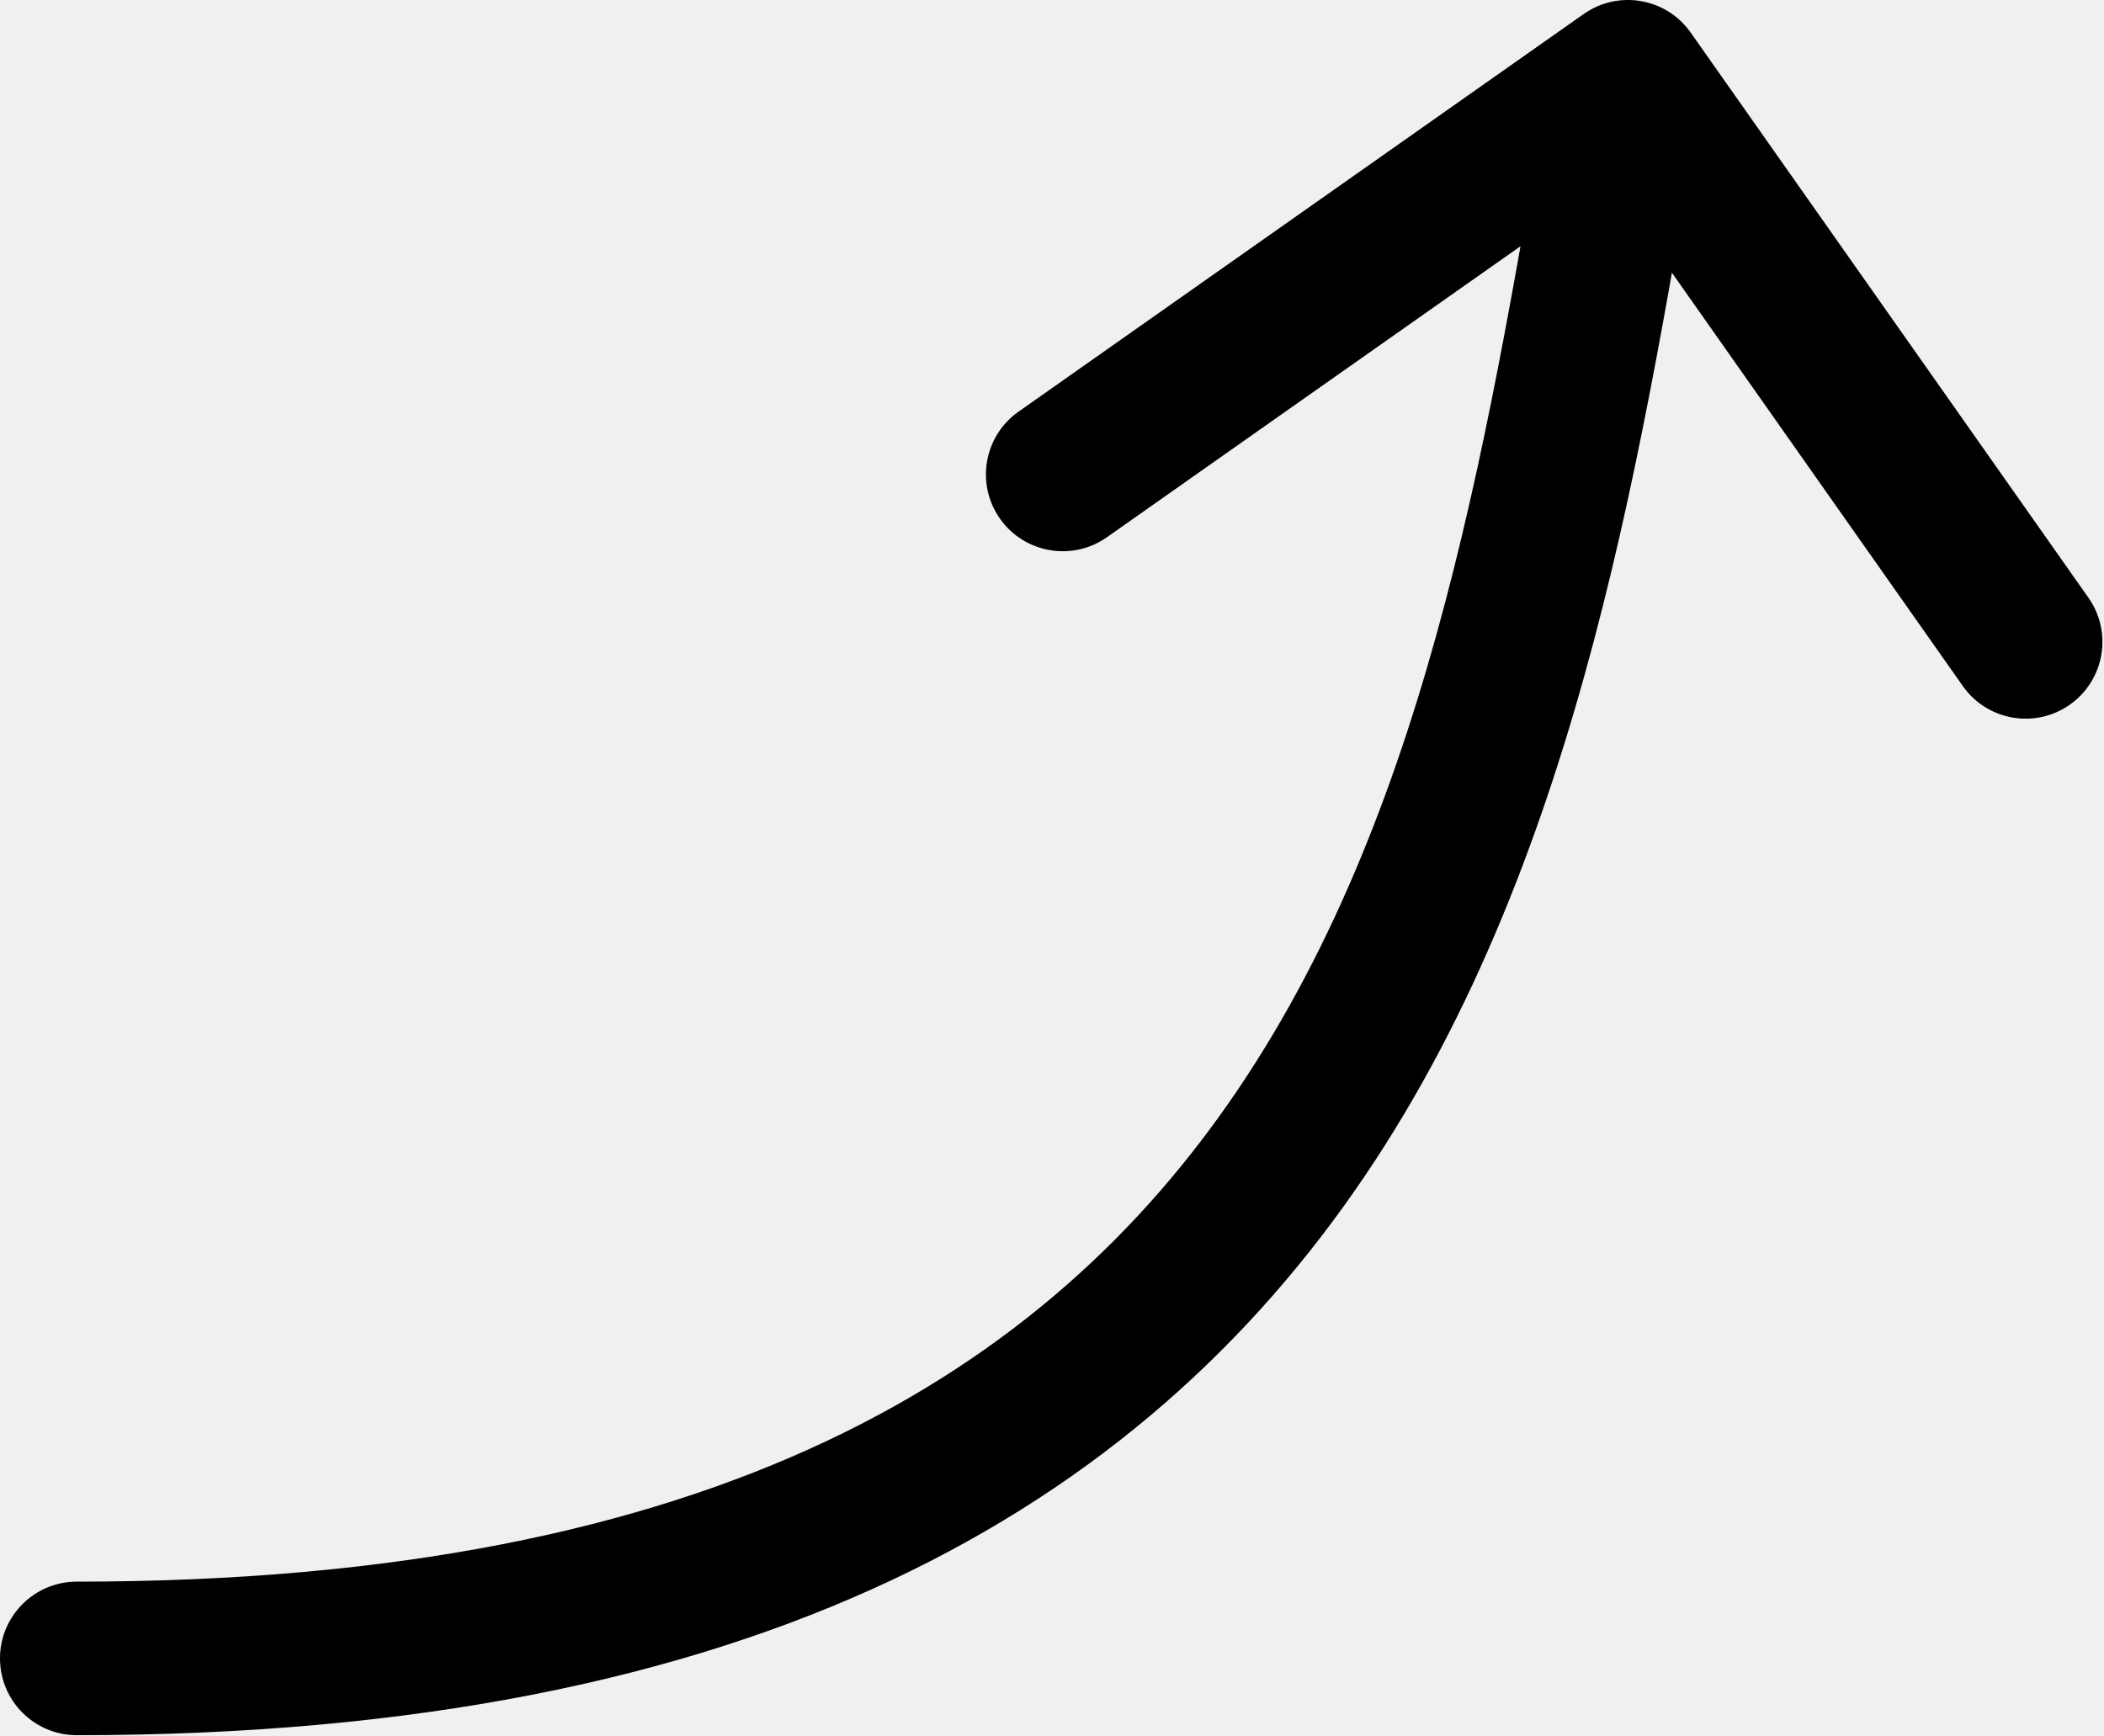
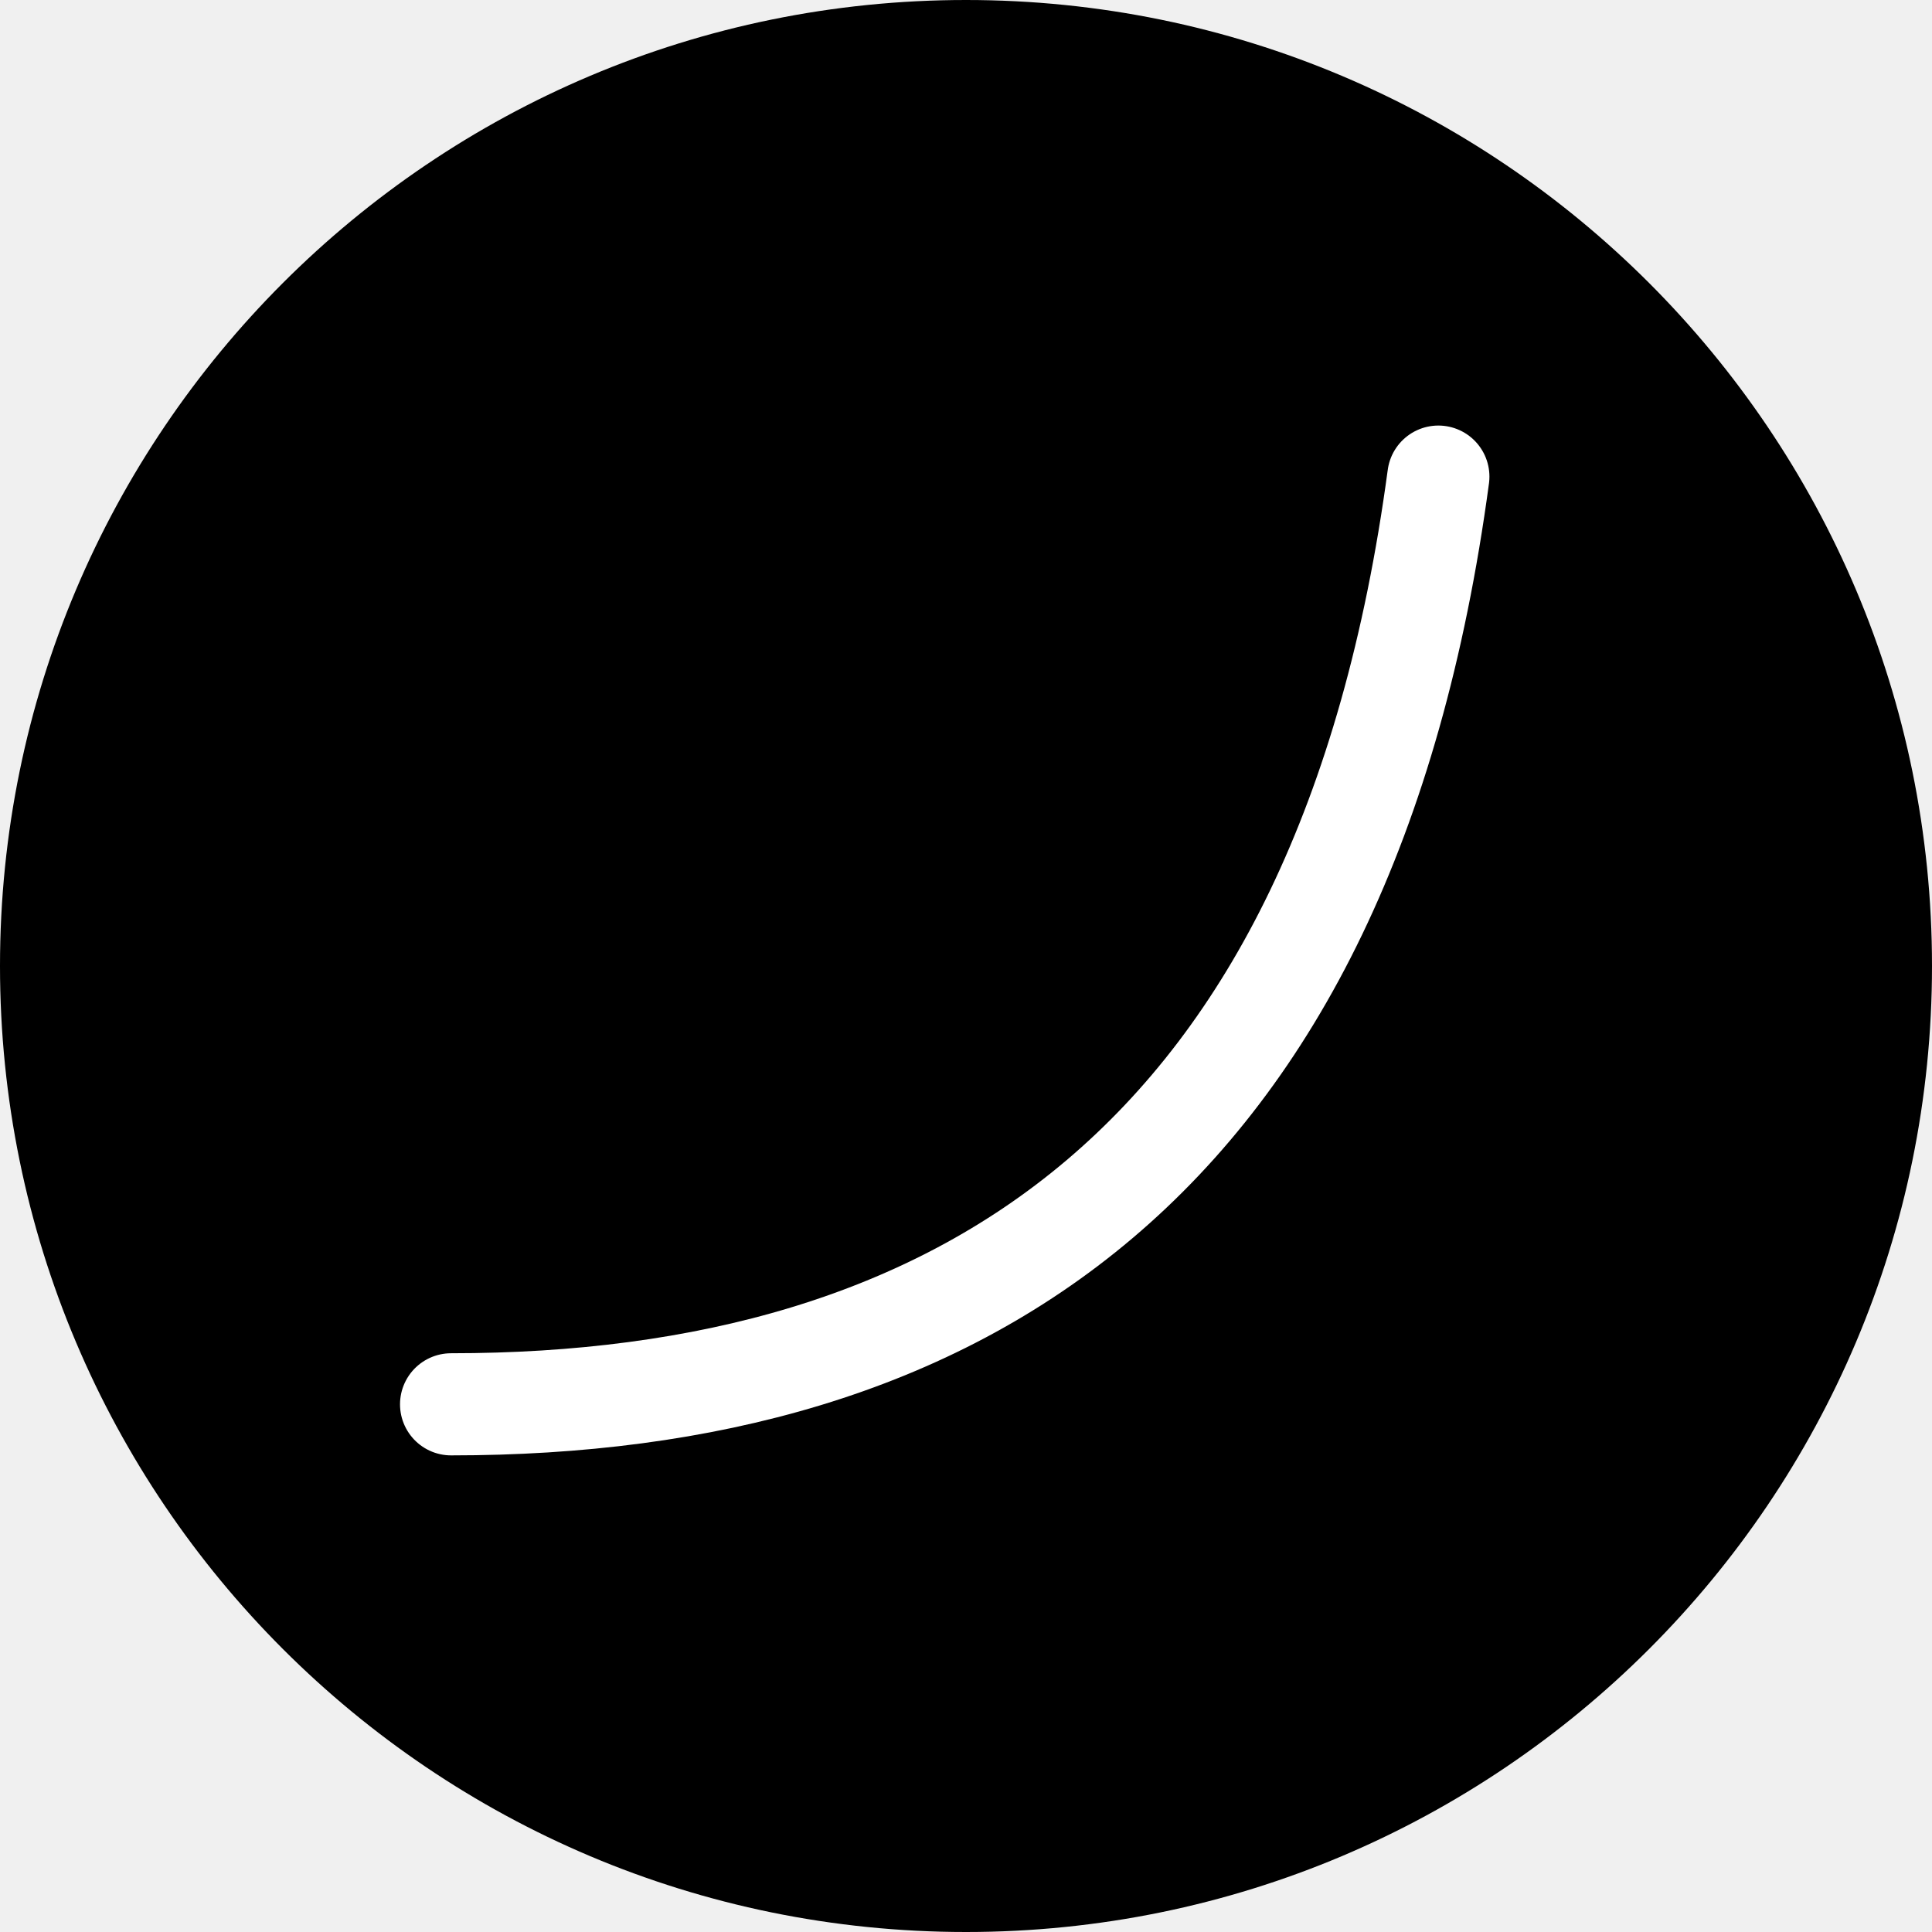
- <svg xmlns="http://www.w3.org/2000/svg" width="137" height="113" viewBox="0 0 137 113" fill="none">
-   <path d="M5 103C2.239 103 0 105.239 0 108C0 110.761 2.239 113 5 113V103ZM110.089 2.123C108.5 -0.136 105.381 -0.678 103.123 0.911L66.321 26.808C64.063 28.397 63.52 31.516 65.11 33.775C66.699 36.033 69.818 36.575 72.076 34.986L104.788 11.966L127.808 44.679C129.397 46.937 132.516 47.48 134.775 45.89C137.033 44.301 137.575 41.182 135.986 38.924L110.089 2.123ZM5 113C49.279 113 74.269 98.214 88.894 76.547C103.124 55.466 106.992 28.476 110.926 5.857L101.074 4.143C97.008 27.524 93.376 52.034 80.606 70.953C68.231 89.286 46.721 103 5 103V113Z" fill="black" />
+ <svg xmlns="http://www.w3.org/2000/svg" width="227" height="227" viewBox="0 0 227 227" fill="none">
+   <circle cx="113.5" cy="113.5" r="113.5" fill="black" />
+   <path d="M53 165C112.487 165 158.094 137 169 56" stroke="white" stroke-width="12" stroke-linecap="round" />
</svg>
